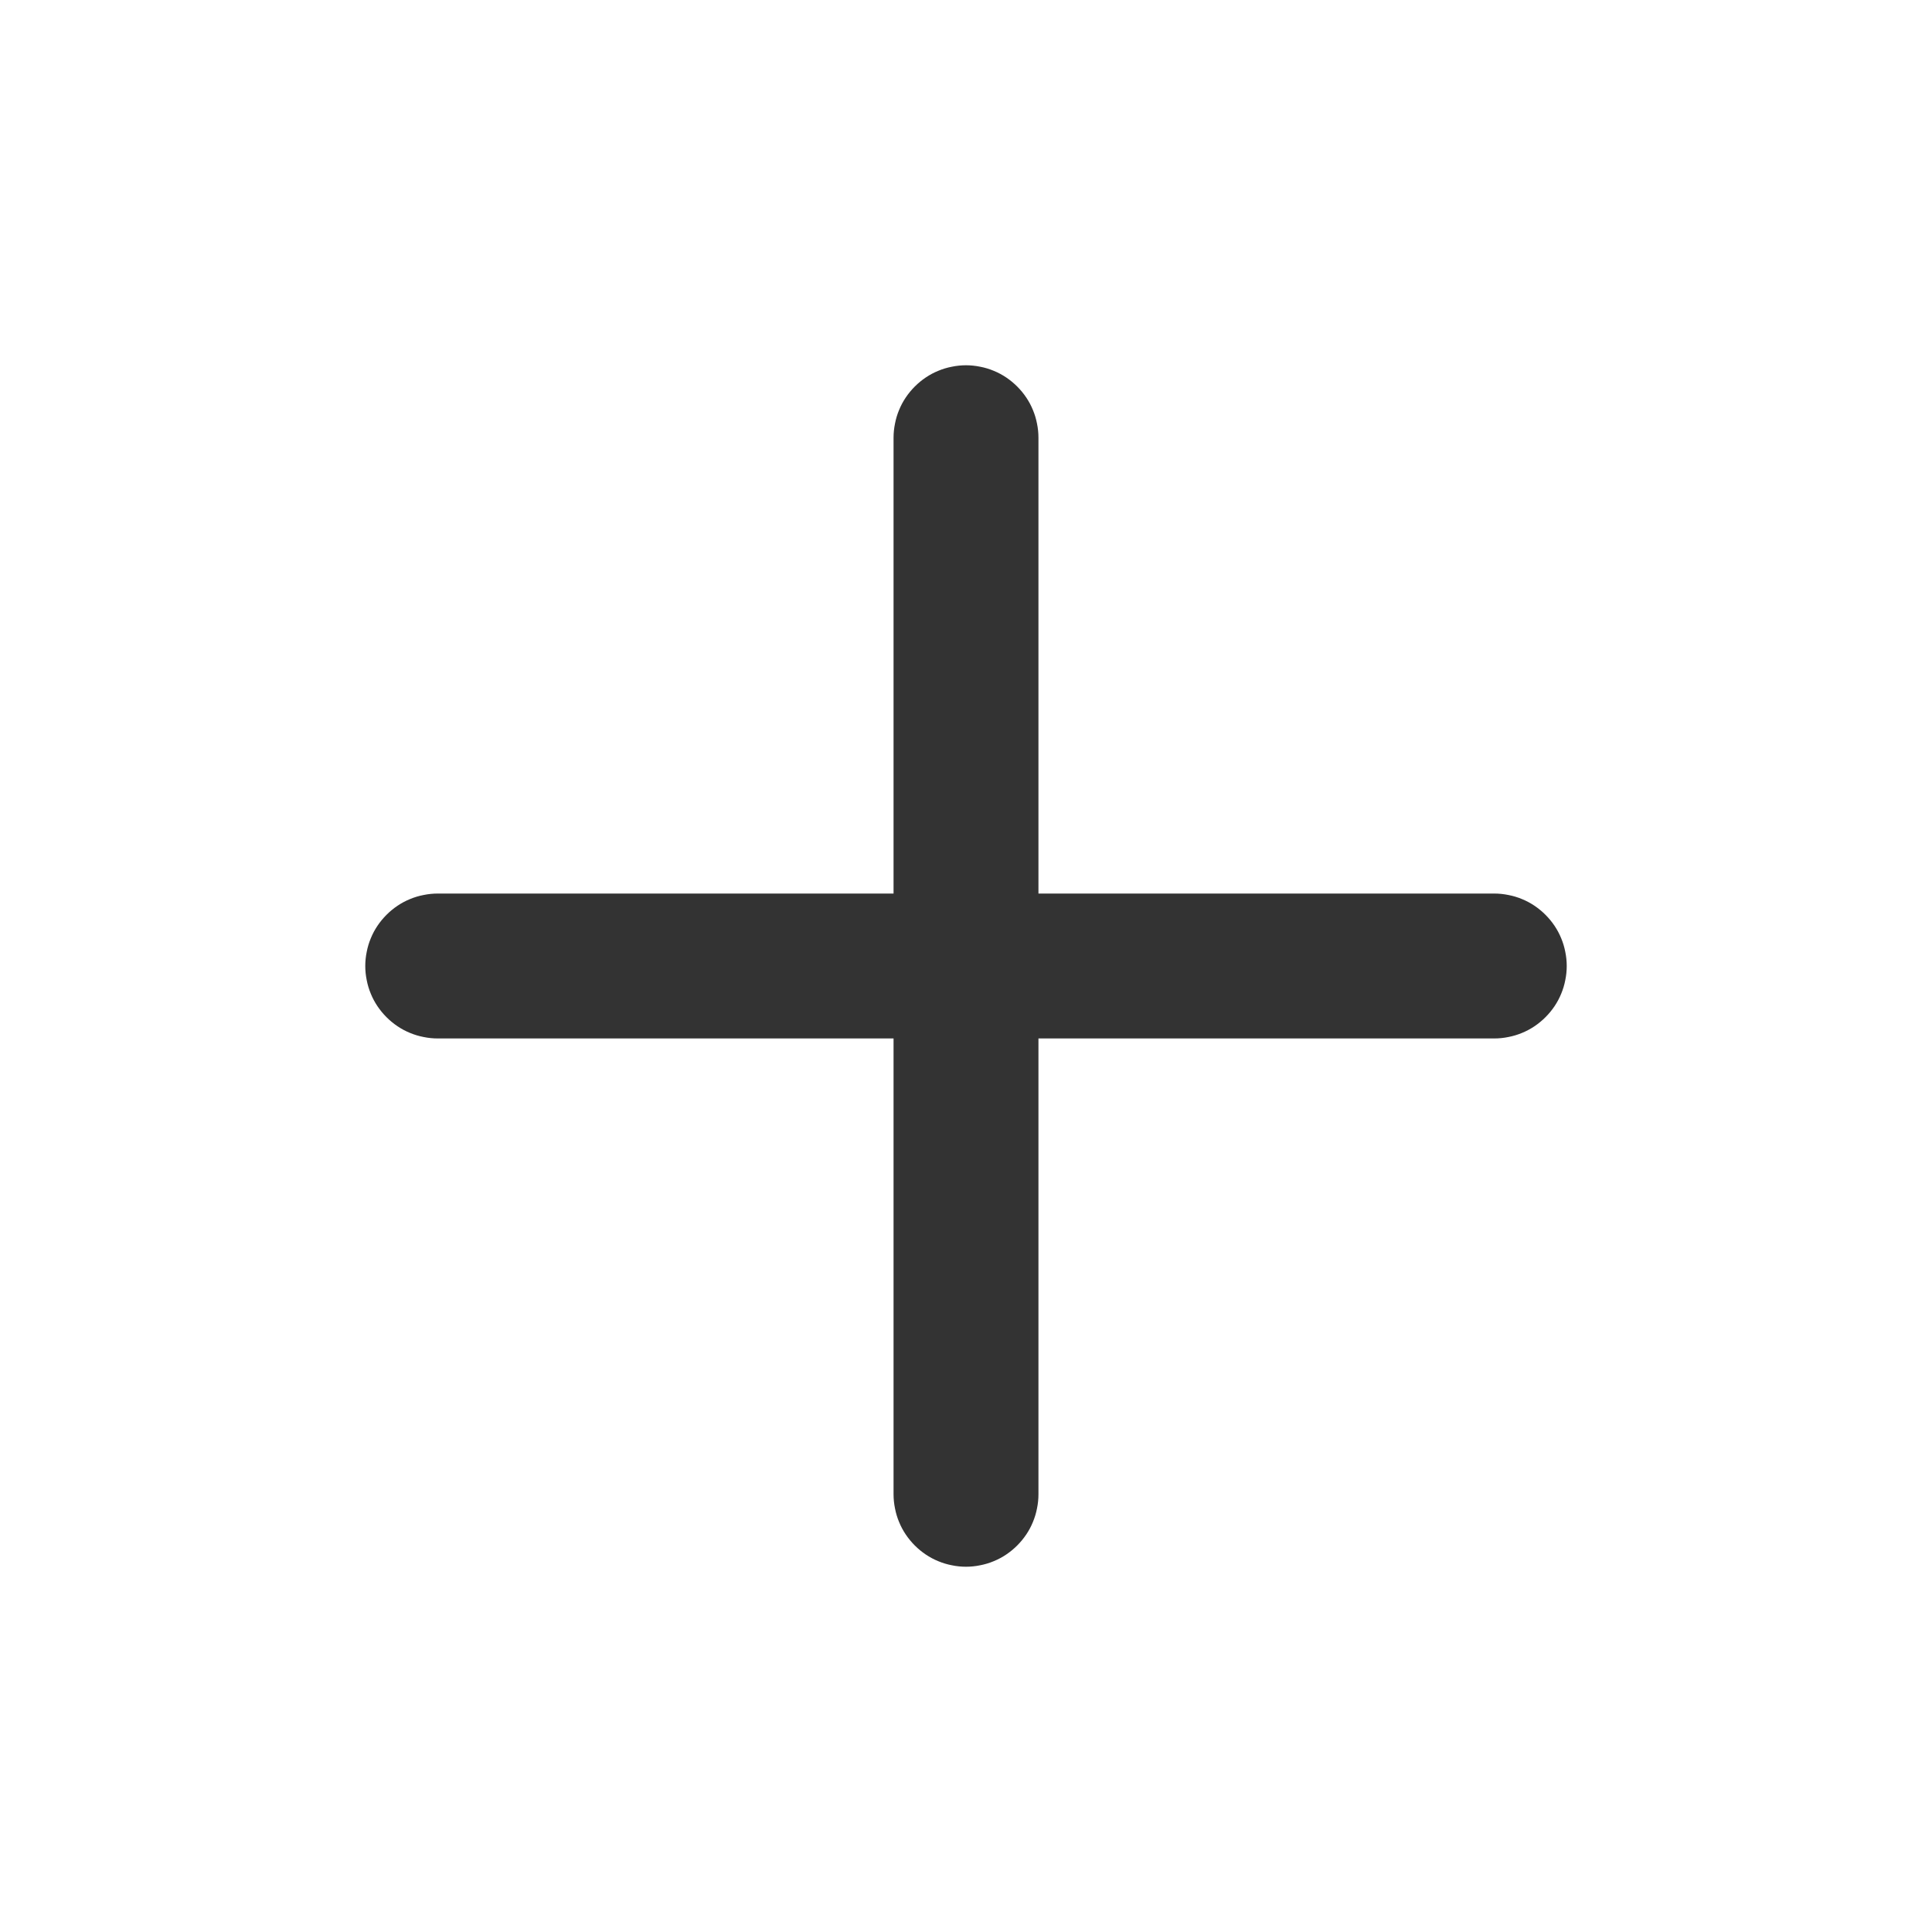
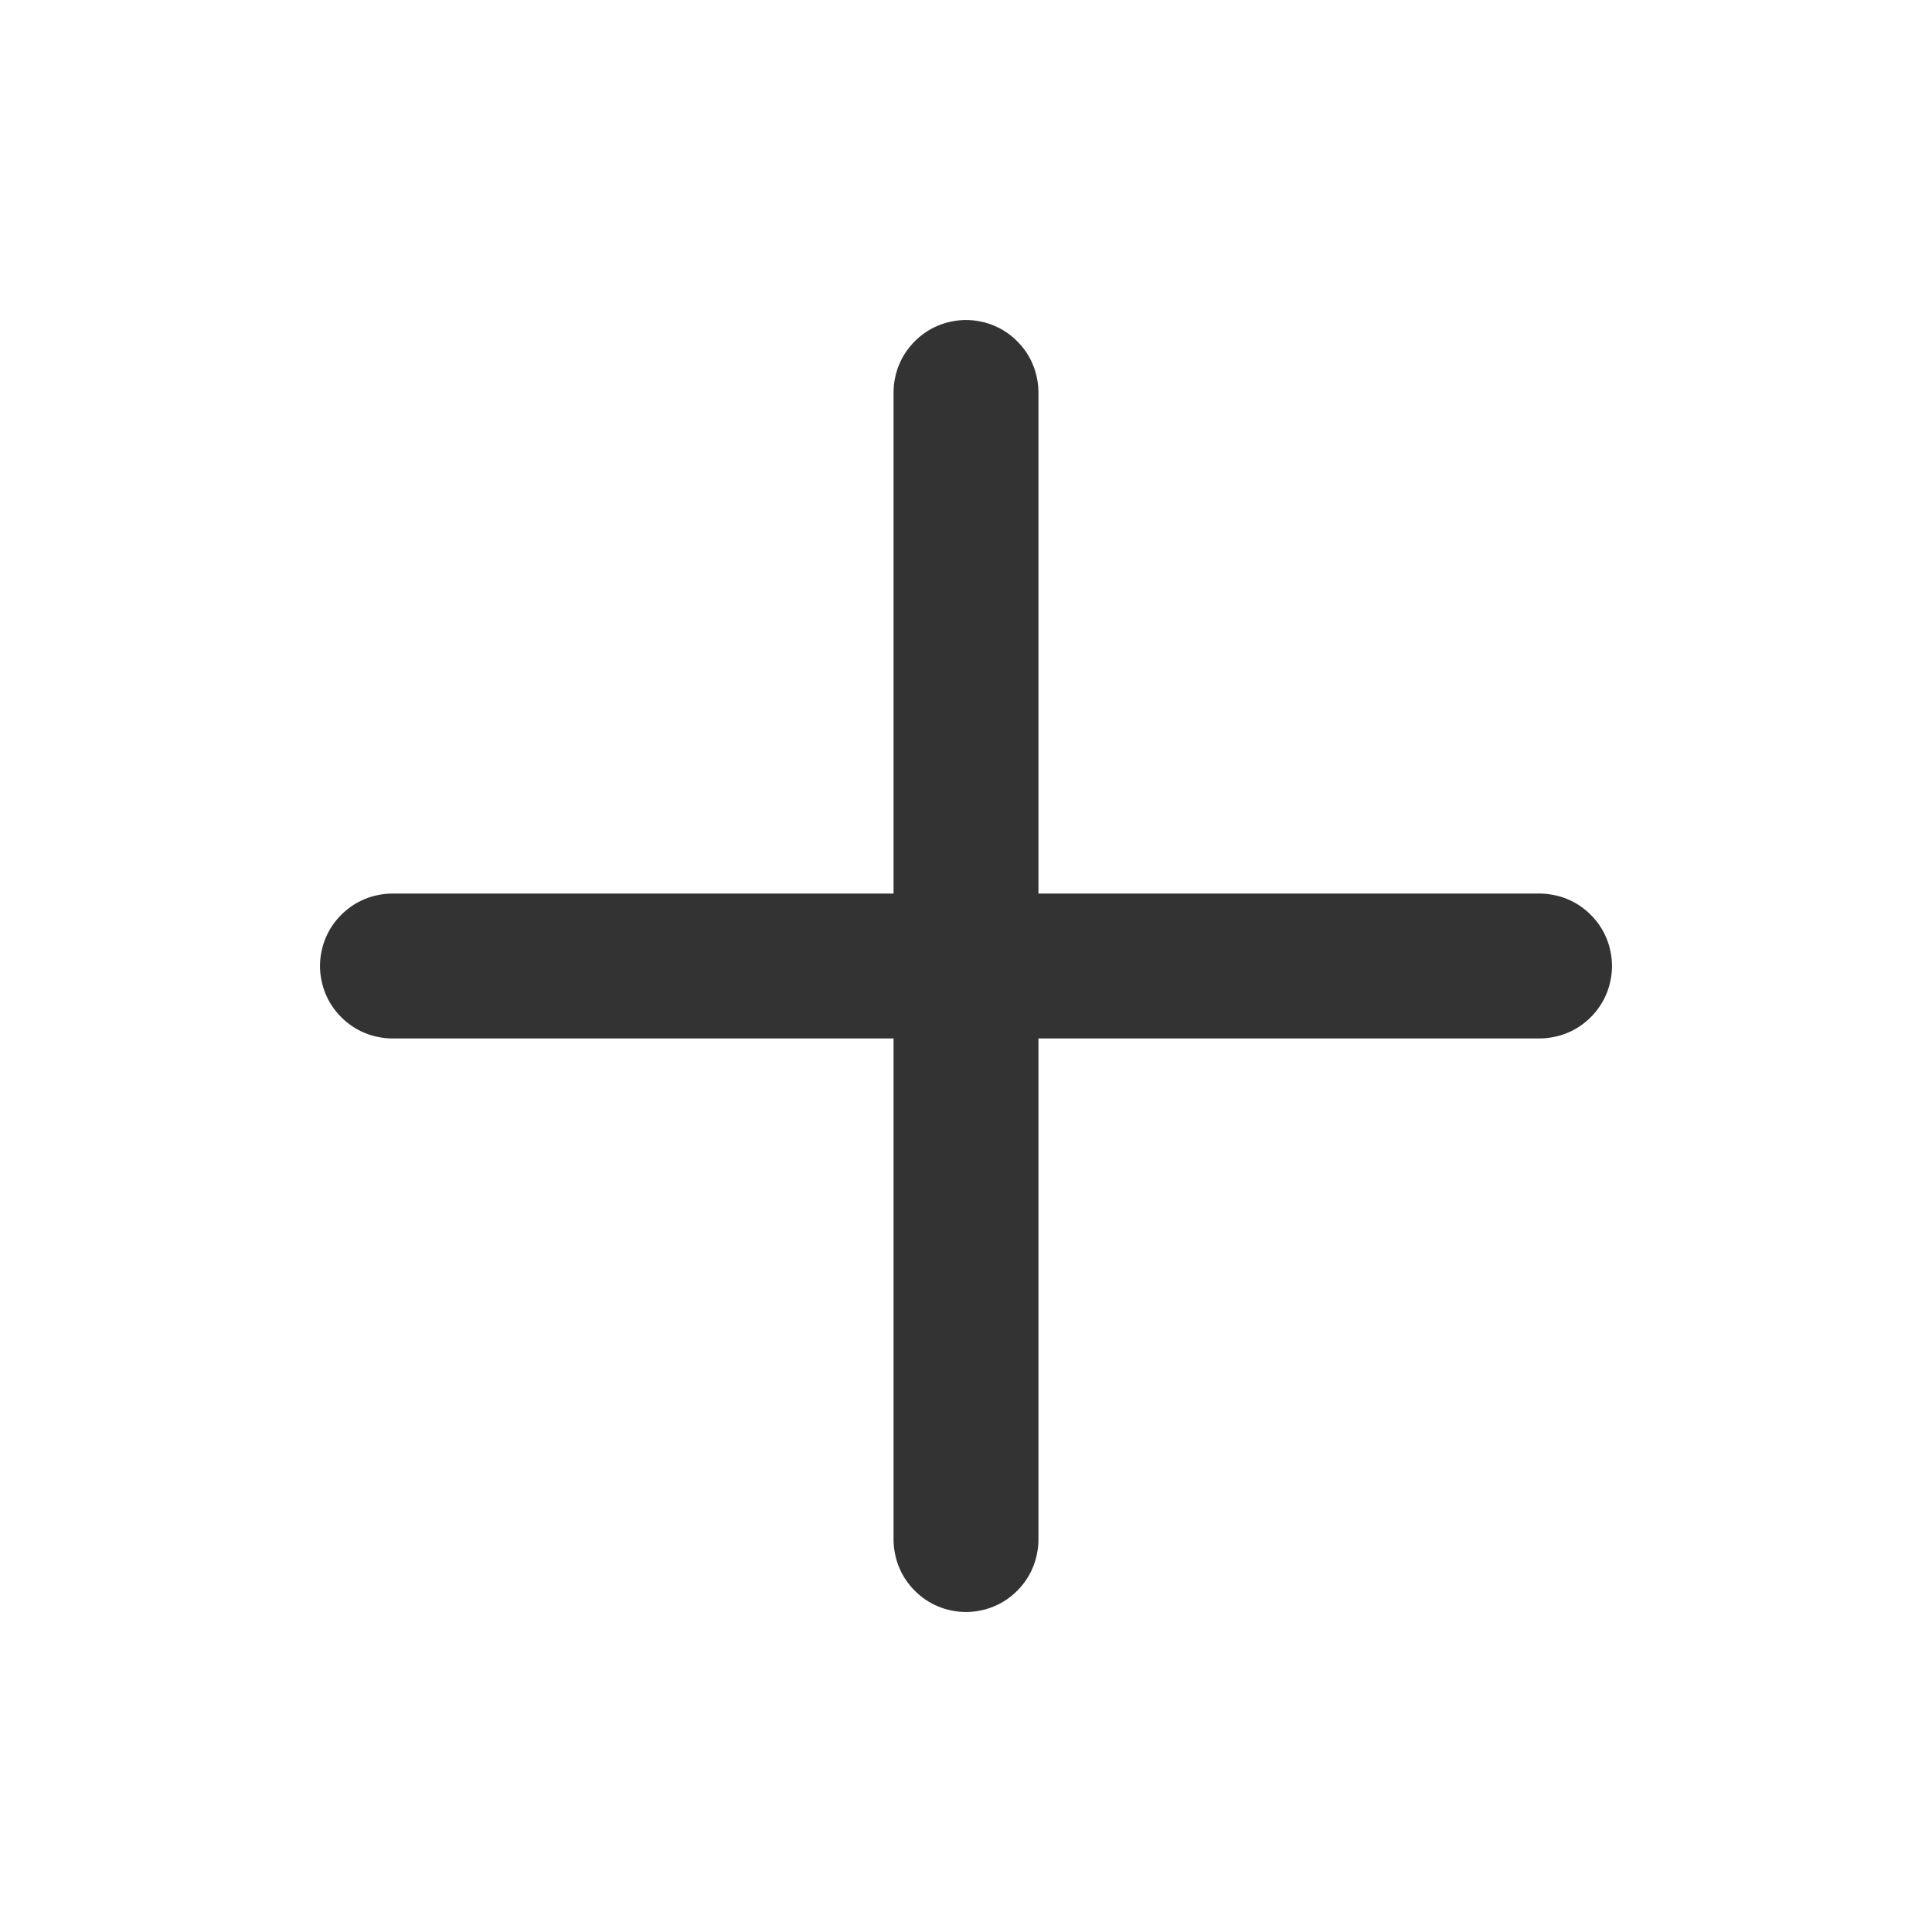
<svg xmlns="http://www.w3.org/2000/svg" fill="none" version="1.1" width="16" height="16" viewBox="0 0 16 16">
  <defs>
-     <clipPath id="master_svg0_57_899">
+     <clipPath id="master_svg0_318_1782">
      <rect x="0" y="0" width="16" height="16" rx="0" />
    </clipPath>
  </defs>
-   <g clip-path="url(#master_svg0_57_899)">
+   <g clip-path="url(#master_svg0_318_1782)">
    <g>
-       <path d="M8.6,7.4L8.6,3.625Q8.6,3.566,8.588,3.508Q8.577,3.45,8.554,3.395Q8.532,3.341,8.499,3.292Q8.466,3.243,8.424,3.201Q8.382,3.159,8.333,3.126Q8.284,3.093,8.23,3.071Q8.175,3.048,8.117,3.037Q8.059,3.025,8,3.025Q7.941,3.025,7.883,3.037Q7.825,3.048,7.77,3.071Q7.716,3.093,7.667,3.126Q7.618,3.159,7.576,3.201Q7.534,3.243,7.501,3.292Q7.468,3.341,7.446,3.395Q7.423,3.45,7.412,3.508Q7.4,3.566,7.4,3.625L7.4,7.4L3.625,7.4Q3.566,7.4,3.508,7.412Q3.45,7.423,3.395,7.446Q3.341,7.468,3.292,7.501Q3.243,7.534,3.201,7.576Q3.159,7.618,3.126,7.667Q3.093,7.716,3.071,7.77Q3.048,7.825,3.037,7.883Q3.025,7.941,3.025,8Q3.025,8.059,3.037,8.117Q3.048,8.175,3.071,8.23Q3.093,8.284,3.126,8.333Q3.159,8.382,3.201,8.424Q3.243,8.466,3.292,8.499Q3.341,8.532,3.395,8.554Q3.45,8.577,3.508,8.588Q3.566,8.6,3.625,8.6L7.4,8.6L7.4,12.375Q7.4,12.434,7.412,12.492Q7.423,12.55,7.446,12.605Q7.468,12.659,7.501,12.708Q7.534,12.757,7.576,12.799Q7.618,12.841,7.667,12.874Q7.716,12.907,7.77,12.929Q7.825,12.952,7.883,12.963Q7.941,12.975,8,12.975Q8.059,12.975,8.117,12.963Q8.175,12.952,8.23,12.929Q8.284,12.907,8.333,12.874Q8.382,12.841,8.424,12.799Q8.466,12.757,8.499,12.708Q8.532,12.659,8.554,12.605Q8.577,12.55,8.588,12.492Q8.6,12.434,8.6,12.375L8.6,8.6L12.375,8.6Q12.434,8.6,12.492,8.588Q12.55,8.577,12.605,8.554Q12.659,8.532,12.708,8.499Q12.757,8.466,12.799,8.424Q12.841,8.382,12.874,8.333Q12.907,8.284,12.929,8.23Q12.952,8.175,12.963,8.117Q12.975,8.059,12.975,8Q12.975,7.941,12.963,7.883Q12.952,7.825,12.929,7.77Q12.907,7.716,12.874,7.667Q12.841,7.618,12.799,7.576Q12.757,7.534,12.708,7.501Q12.659,7.468,12.605,7.446Q12.55,7.423,12.492,7.412Q12.434,7.4,12.375,7.4L8.6,7.4Z" fill-rule="evenodd" fill="#333333" fill-opacity="1" />
+       <path d="M8.6,7.4L8.6,3.25Q8.6,3.191,8.588,3.133Q8.577,3.075,8.554,3.02Q8.532,2.966,8.499,2.917Q8.466,2.868,8.424,2.826Q8.382,2.784,8.333,2.751Q8.284,2.718,8.23,2.696Q8.175,2.673,8.117,2.662Q8.059,2.65,8,2.65Q7.941,2.65,7.883,2.662Q7.825,2.673,7.77,2.696Q7.716,2.718,7.667,2.751Q7.618,2.784,7.576,2.826Q7.534,2.868,7.501,2.917Q7.468,2.966,7.446,3.02Q7.423,3.075,7.412,3.133Q7.4,3.191,7.4,3.25L7.4,7.4L3.25,7.4Q3.191,7.4,3.133,7.412Q3.075,7.423,3.02,7.446Q2.966,7.468,2.917,7.501Q2.868,7.534,2.826,7.576Q2.784,7.618,2.751,7.667Q2.718,7.716,2.696,7.77Q2.673,7.825,2.662,7.883Q2.65,7.941,2.65,8Q2.65,8.059,2.662,8.117Q2.673,8.175,2.696,8.23Q2.718,8.284,2.751,8.333Q2.784,8.382,2.826,8.424Q2.868,8.466,2.917,8.499Q2.966,8.532,3.02,8.554Q3.075,8.577,3.133,8.588Q3.191,8.6,3.25,8.6L7.4,8.6L7.4,12.75Q7.4,12.809,7.412,12.867Q7.423,12.925,7.446,12.98Q7.468,13.034,7.501,13.083Q7.534,13.132,7.576,13.174Q7.618,13.216,7.667,13.249Q7.716,13.282,7.77,13.304Q7.825,13.327,7.883,13.338Q7.941,13.35,8,13.35Q8.059,13.35,8.117,13.338Q8.175,13.327,8.23,13.304Q8.284,13.282,8.333,13.249Q8.382,13.216,8.424,13.174Q8.466,13.132,8.499,13.083Q8.532,13.034,8.554,12.98Q8.577,12.925,8.588,12.867Q8.6,12.809,8.6,12.75L8.6,8.6L12.75,8.6Q12.809,8.6,12.867,8.588Q12.925,8.577,12.98,8.554Q13.034,8.532,13.083,8.499Q13.132,8.466,13.174,8.424Q13.216,8.382,13.249,8.333Q13.282,8.284,13.304,8.23Q13.327,8.175,13.338,8.117Q13.35,8.059,13.35,8Q13.35,7.941,13.338,7.883Q13.327,7.825,13.304,7.77Q13.282,7.716,13.249,7.667Q13.216,7.618,13.174,7.576Q13.132,7.534,13.083,7.501Q13.034,7.468,12.98,7.446Q12.925,7.423,12.867,7.412Q12.809,7.4,12.75,7.4L8.6,7.4Z" fill-rule="evenodd" fill="#333333" fill-opacity="1" />
    </g>
  </g>
</svg>
